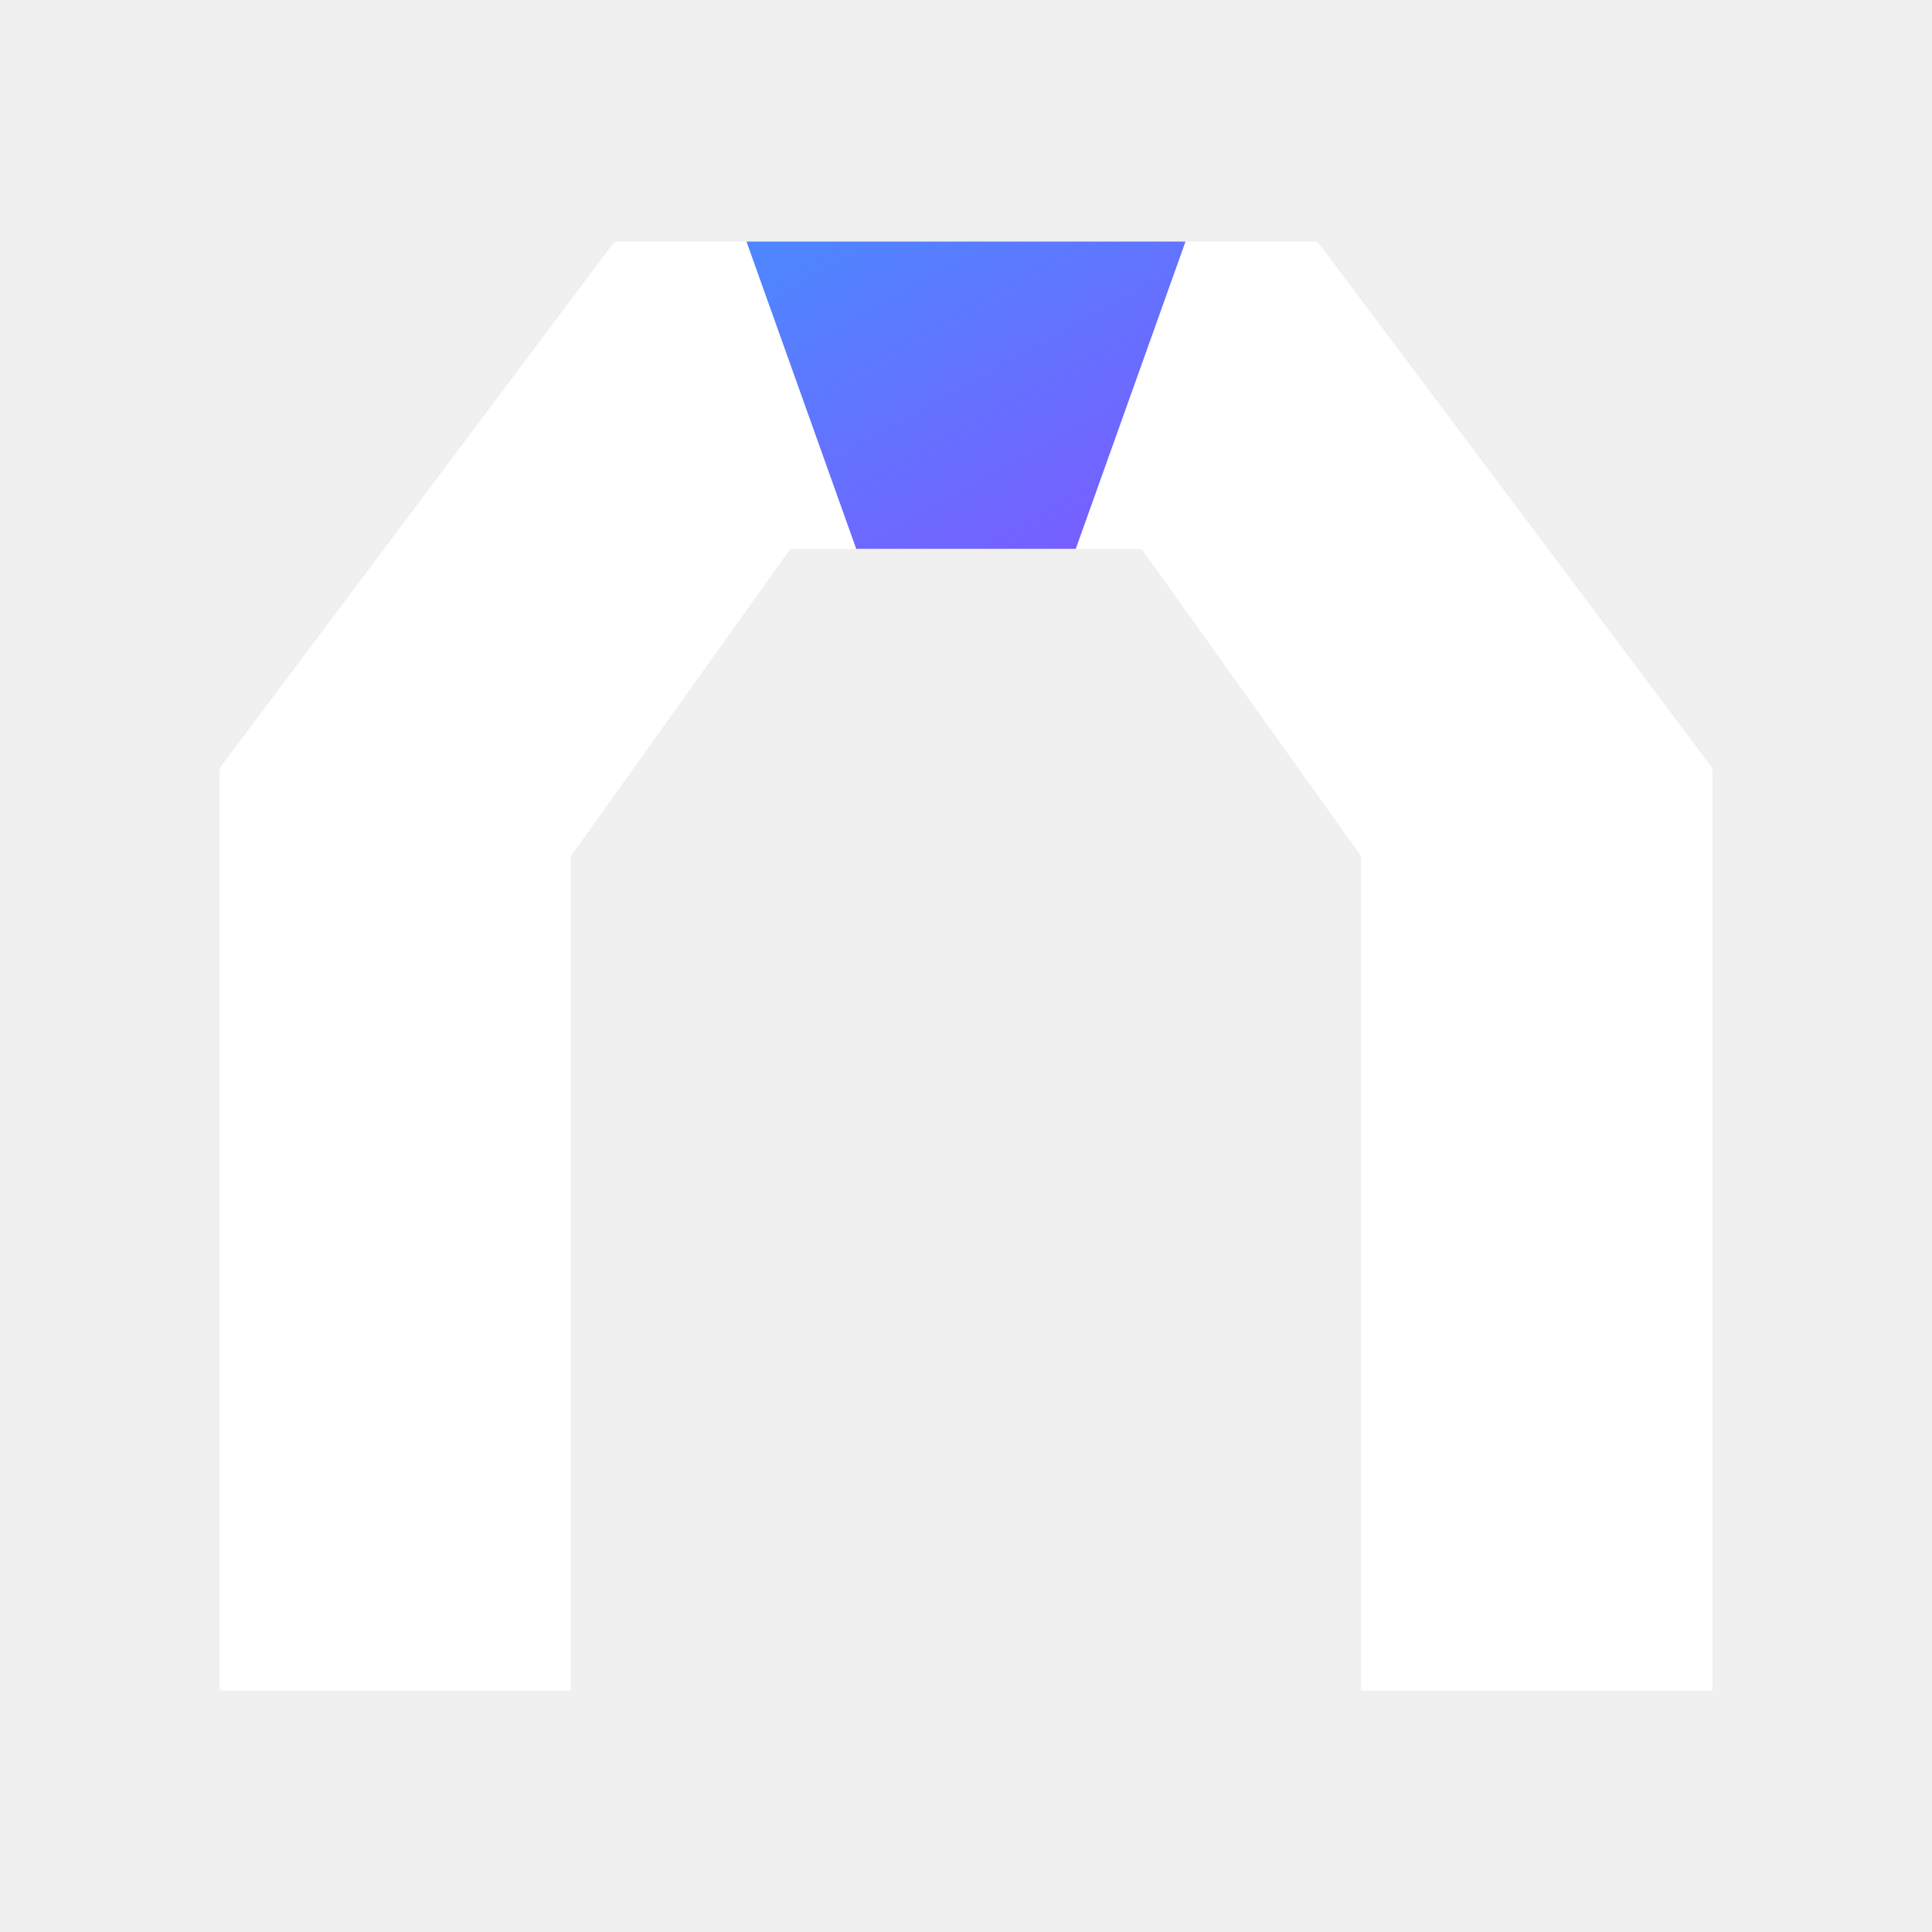
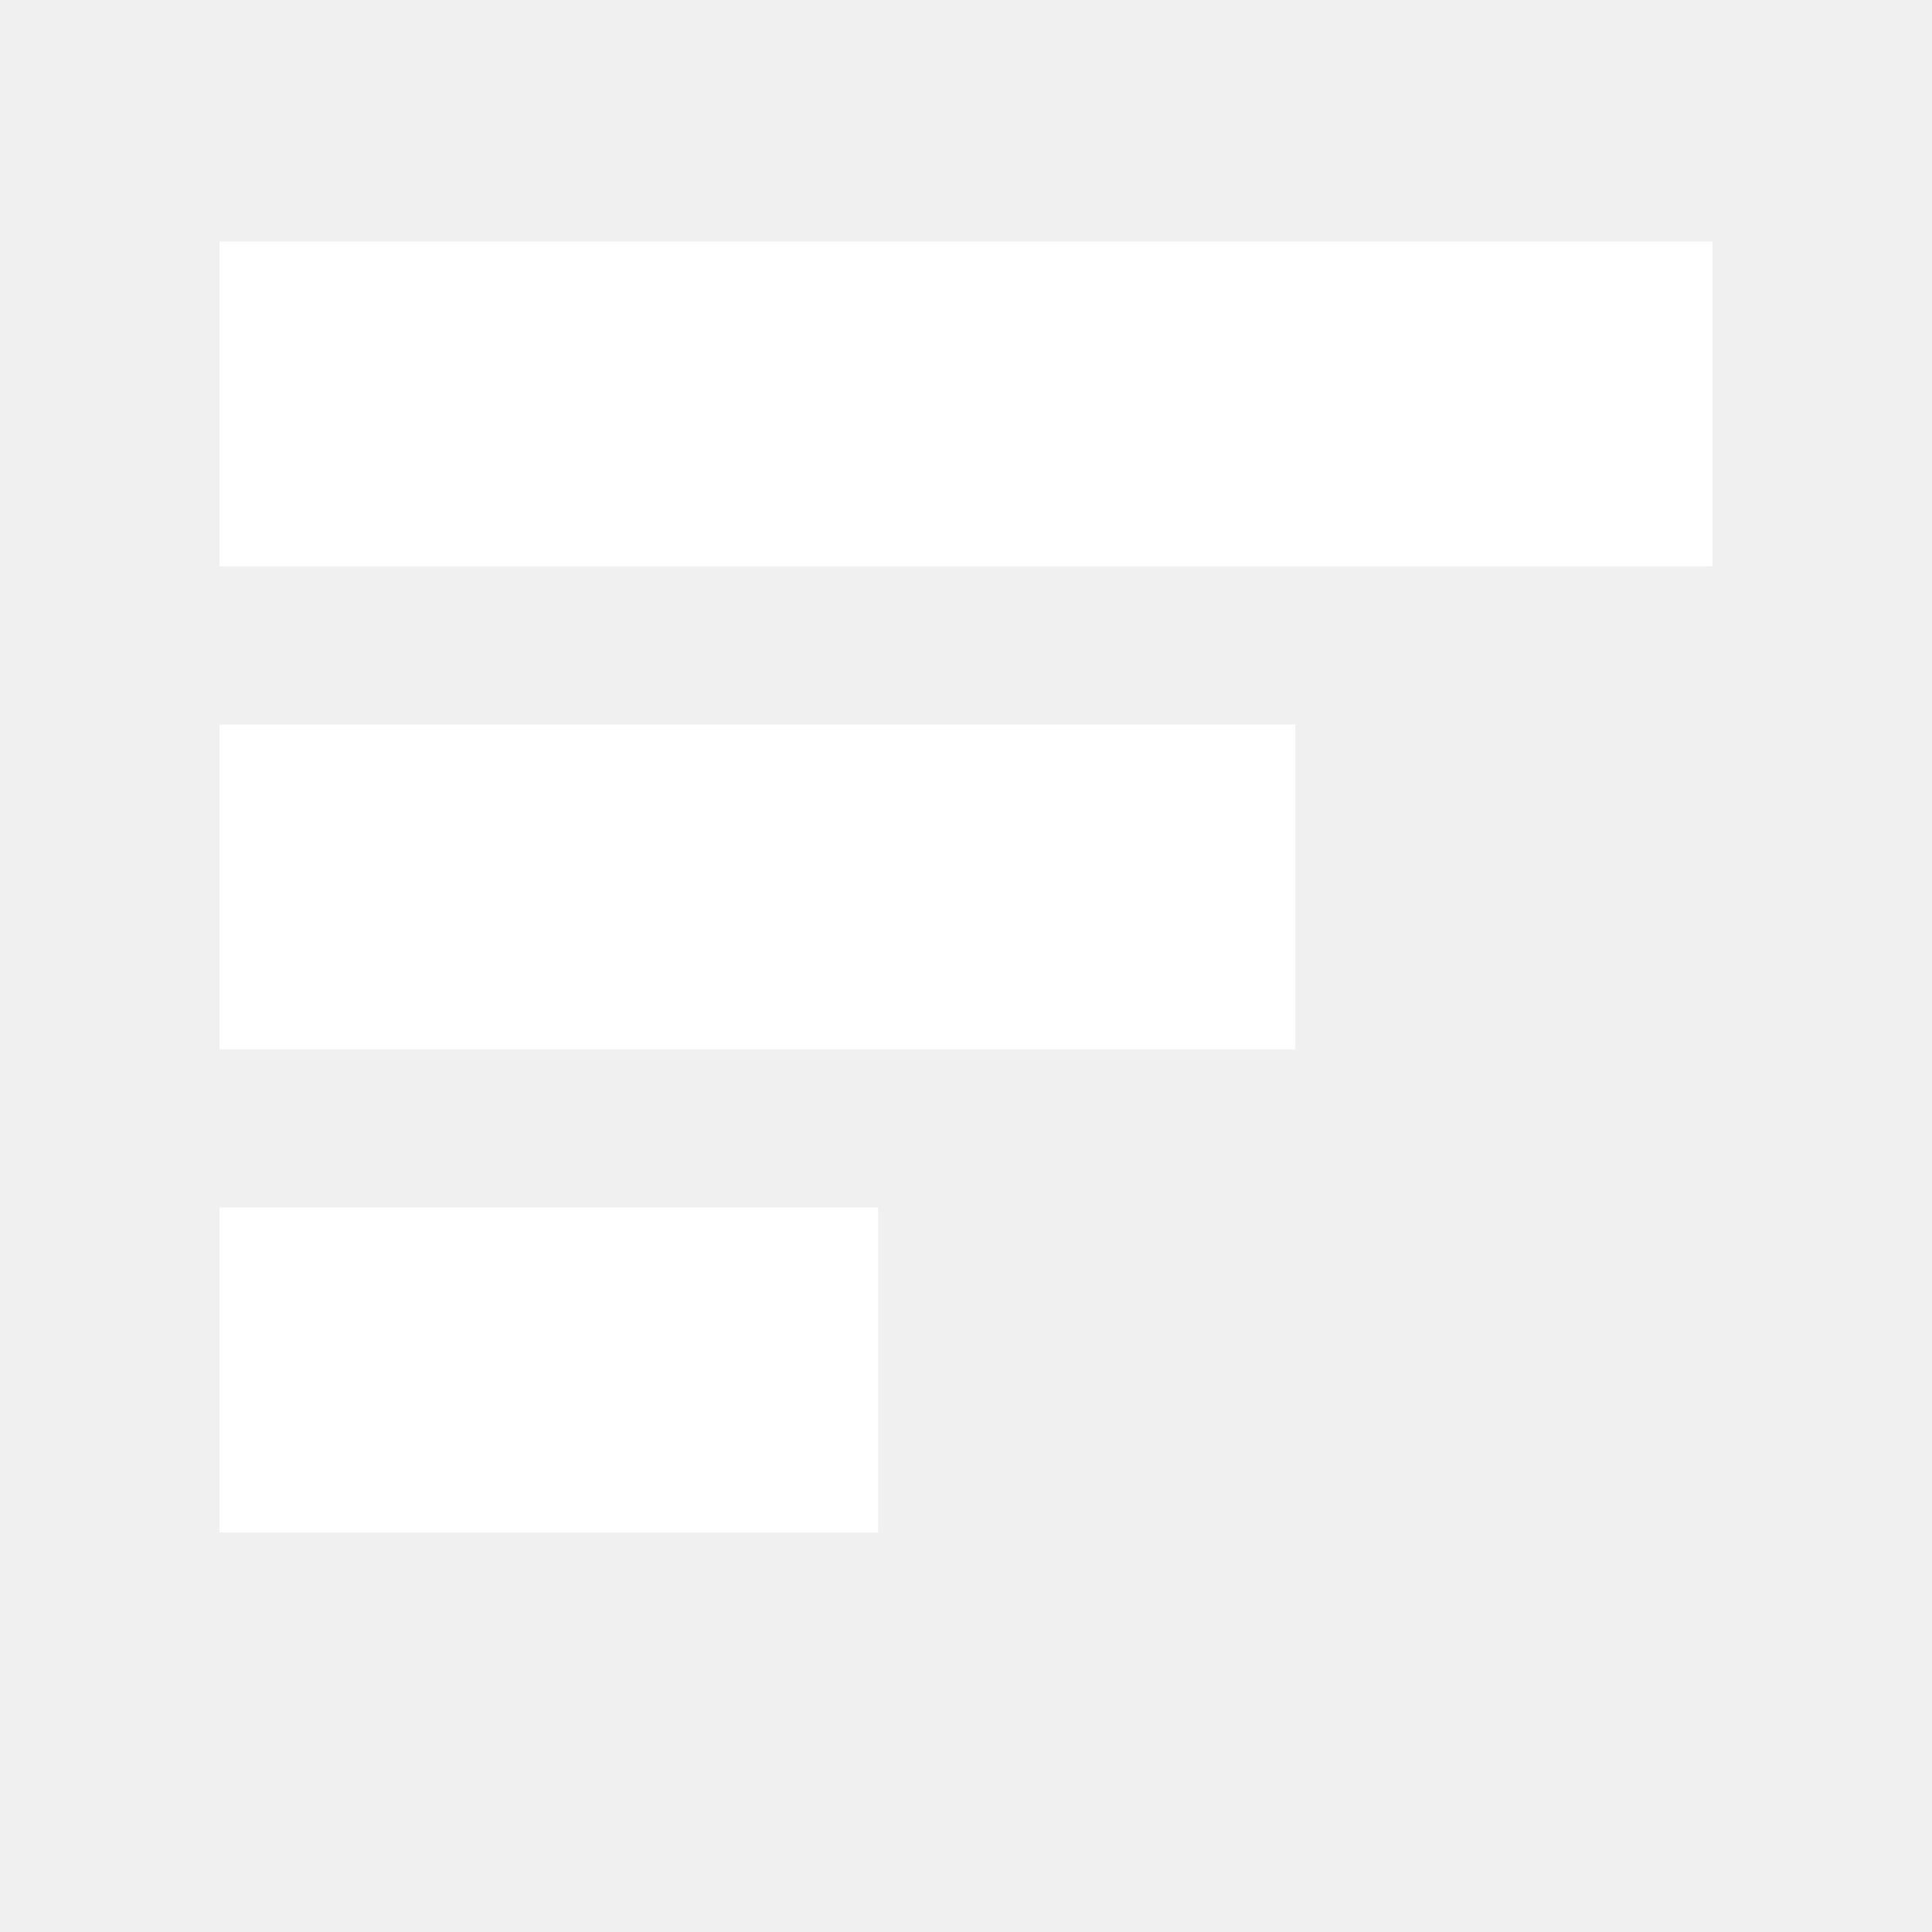
<svg xmlns="http://www.w3.org/2000/svg" viewBox="6 9 88 88">
-   <defs>
-     <linearGradient id="g_05_icon_light" x1="0.1" y1="0" x2="0.9" y2="1">
-       <stop offset="0" stop-color="#4F86FF" />
-       <stop offset="1" stop-color="#7A5CFF" />
-     </linearGradient>
-   </defs>
-   <path d="M16 86 L16 44 L34 20 L66 20 L84 44 L84 86 L68 86 L68 48 L58 34 L42 34 L32 48 L32 86 Z" fill="#FFFFFF" />
-   <path d="M40 20 L60 20 L55 34 L45 34 Z" fill="url(#g_05_icon_light)" />
+   <rect x="16" y="20" width="68" height="14.8" fill="#FFFFFF" />
+   <rect x="16" y="42" width="49" height="14.8" fill="#FFFFFF" />
+   <rect x="16" y="64" width="30" height="14.8" fill="#FFFFFF" />
</svg>
